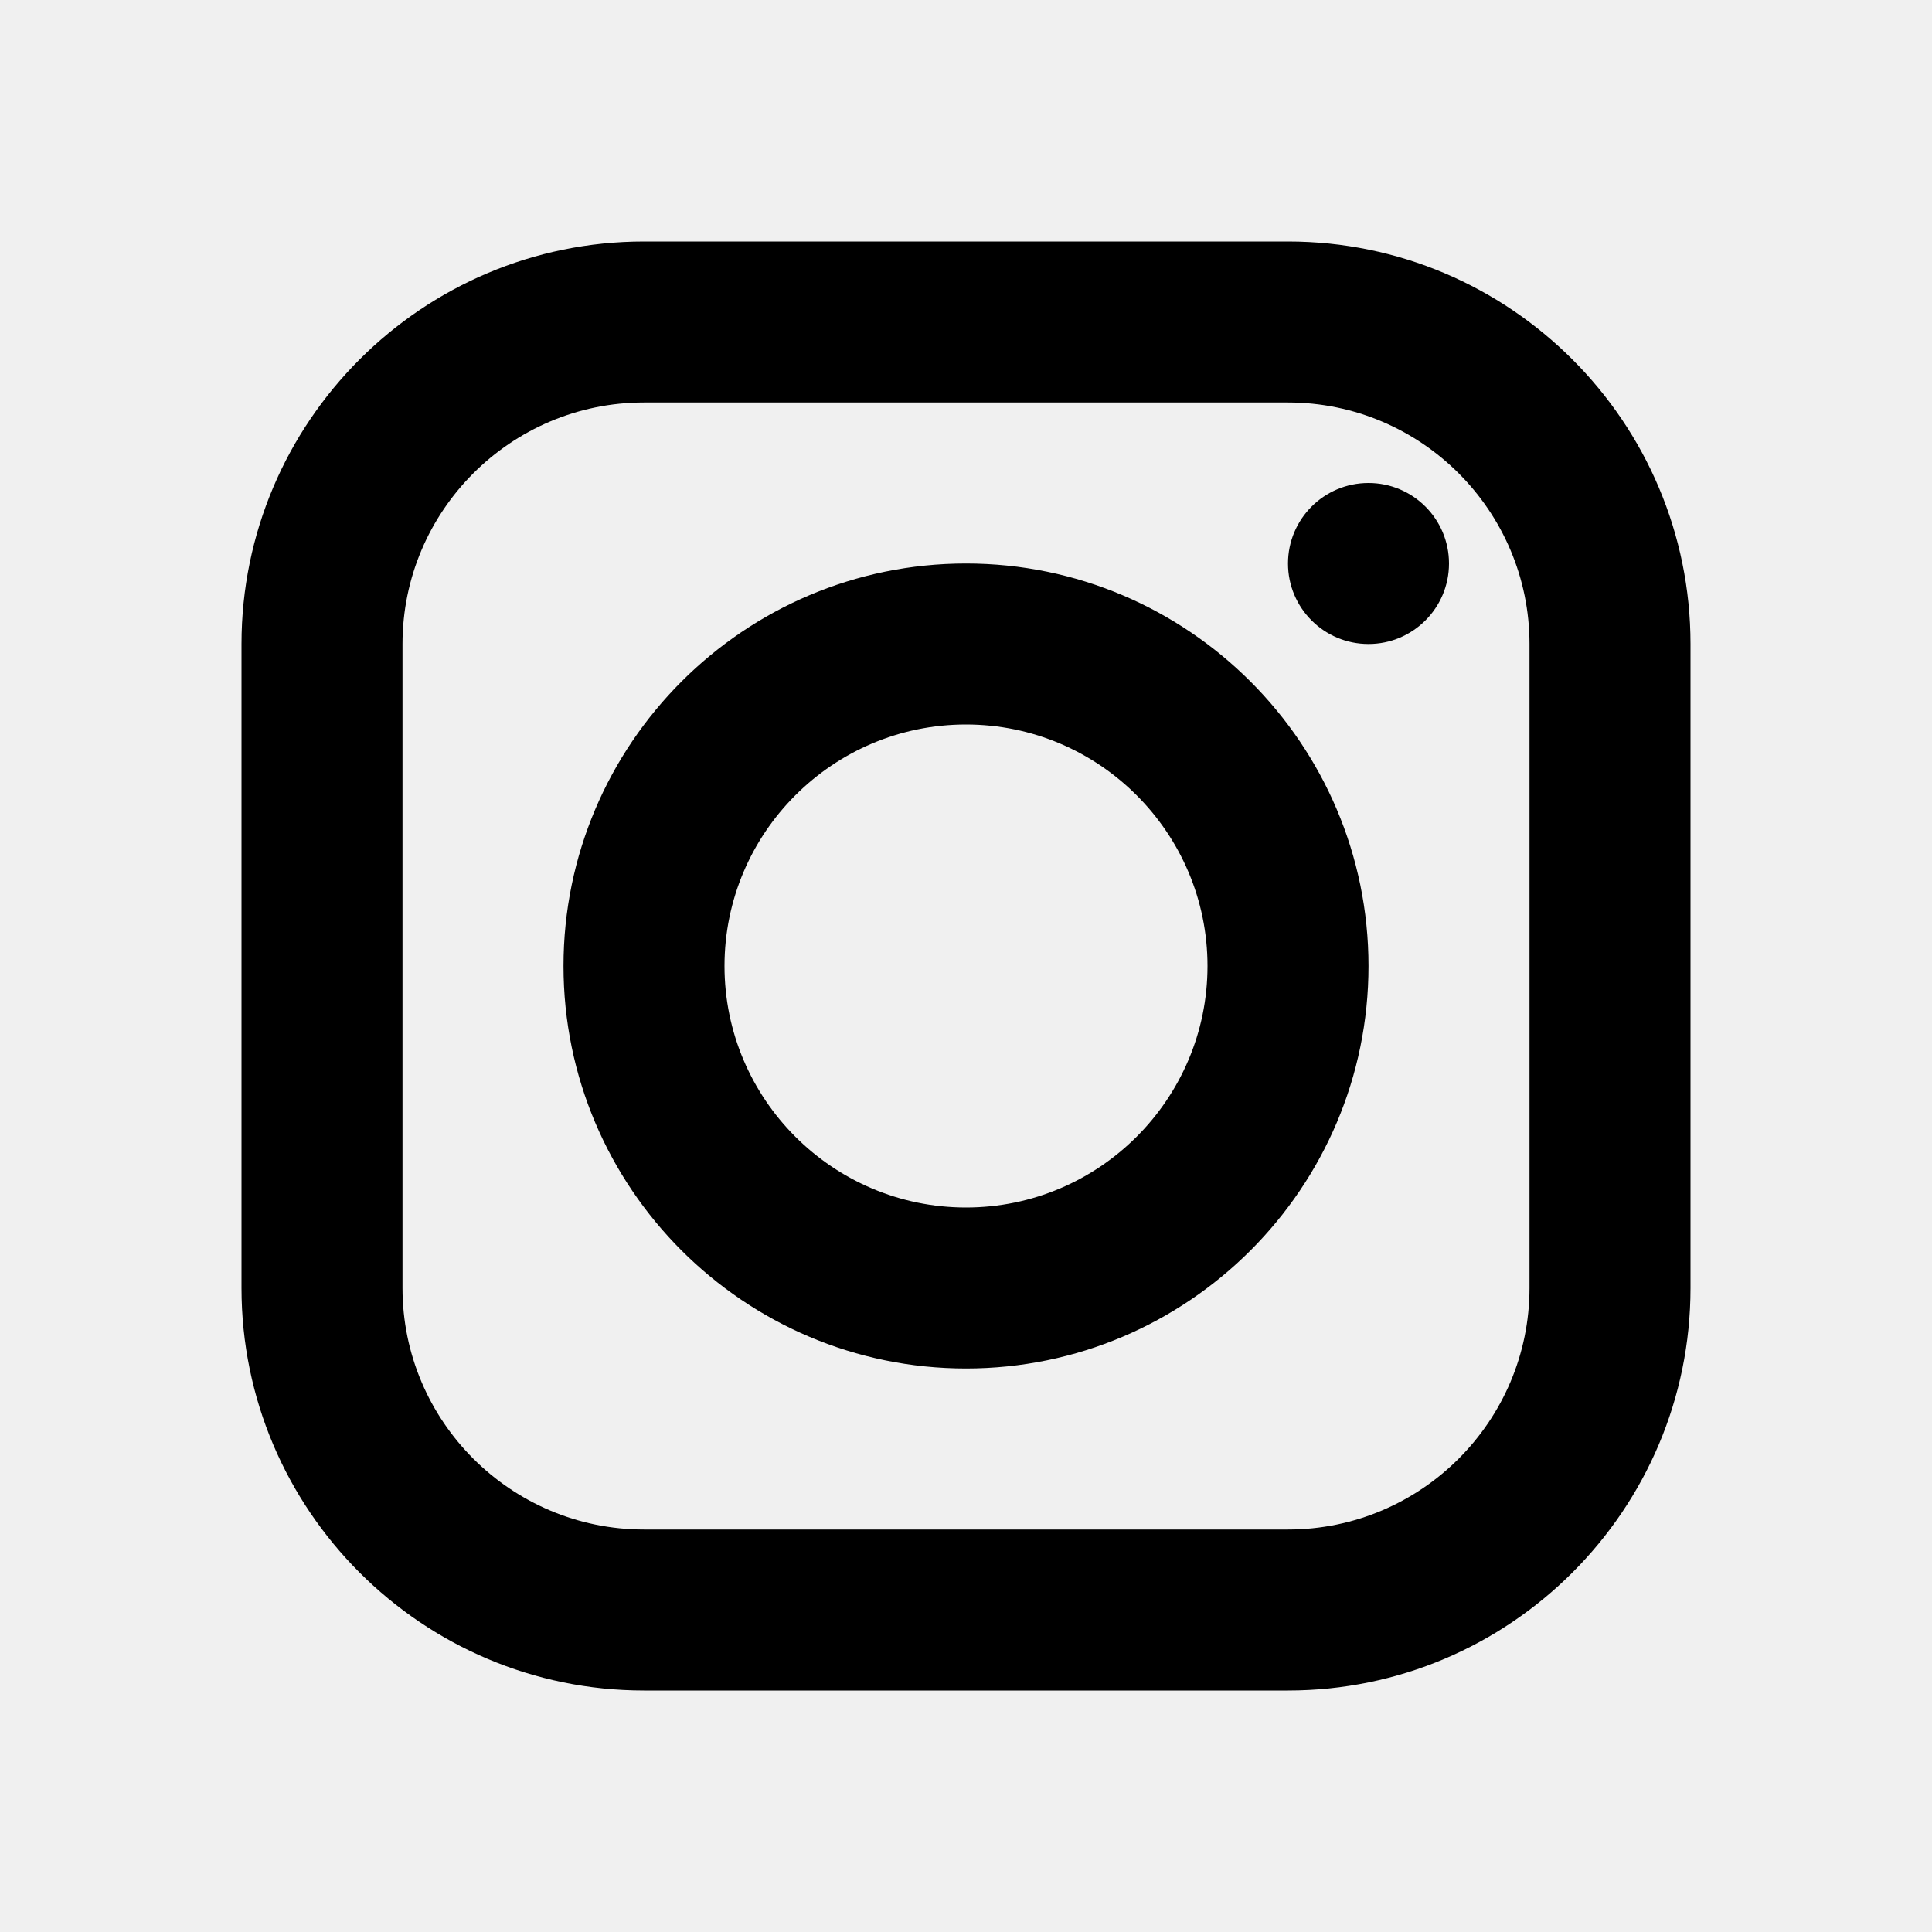
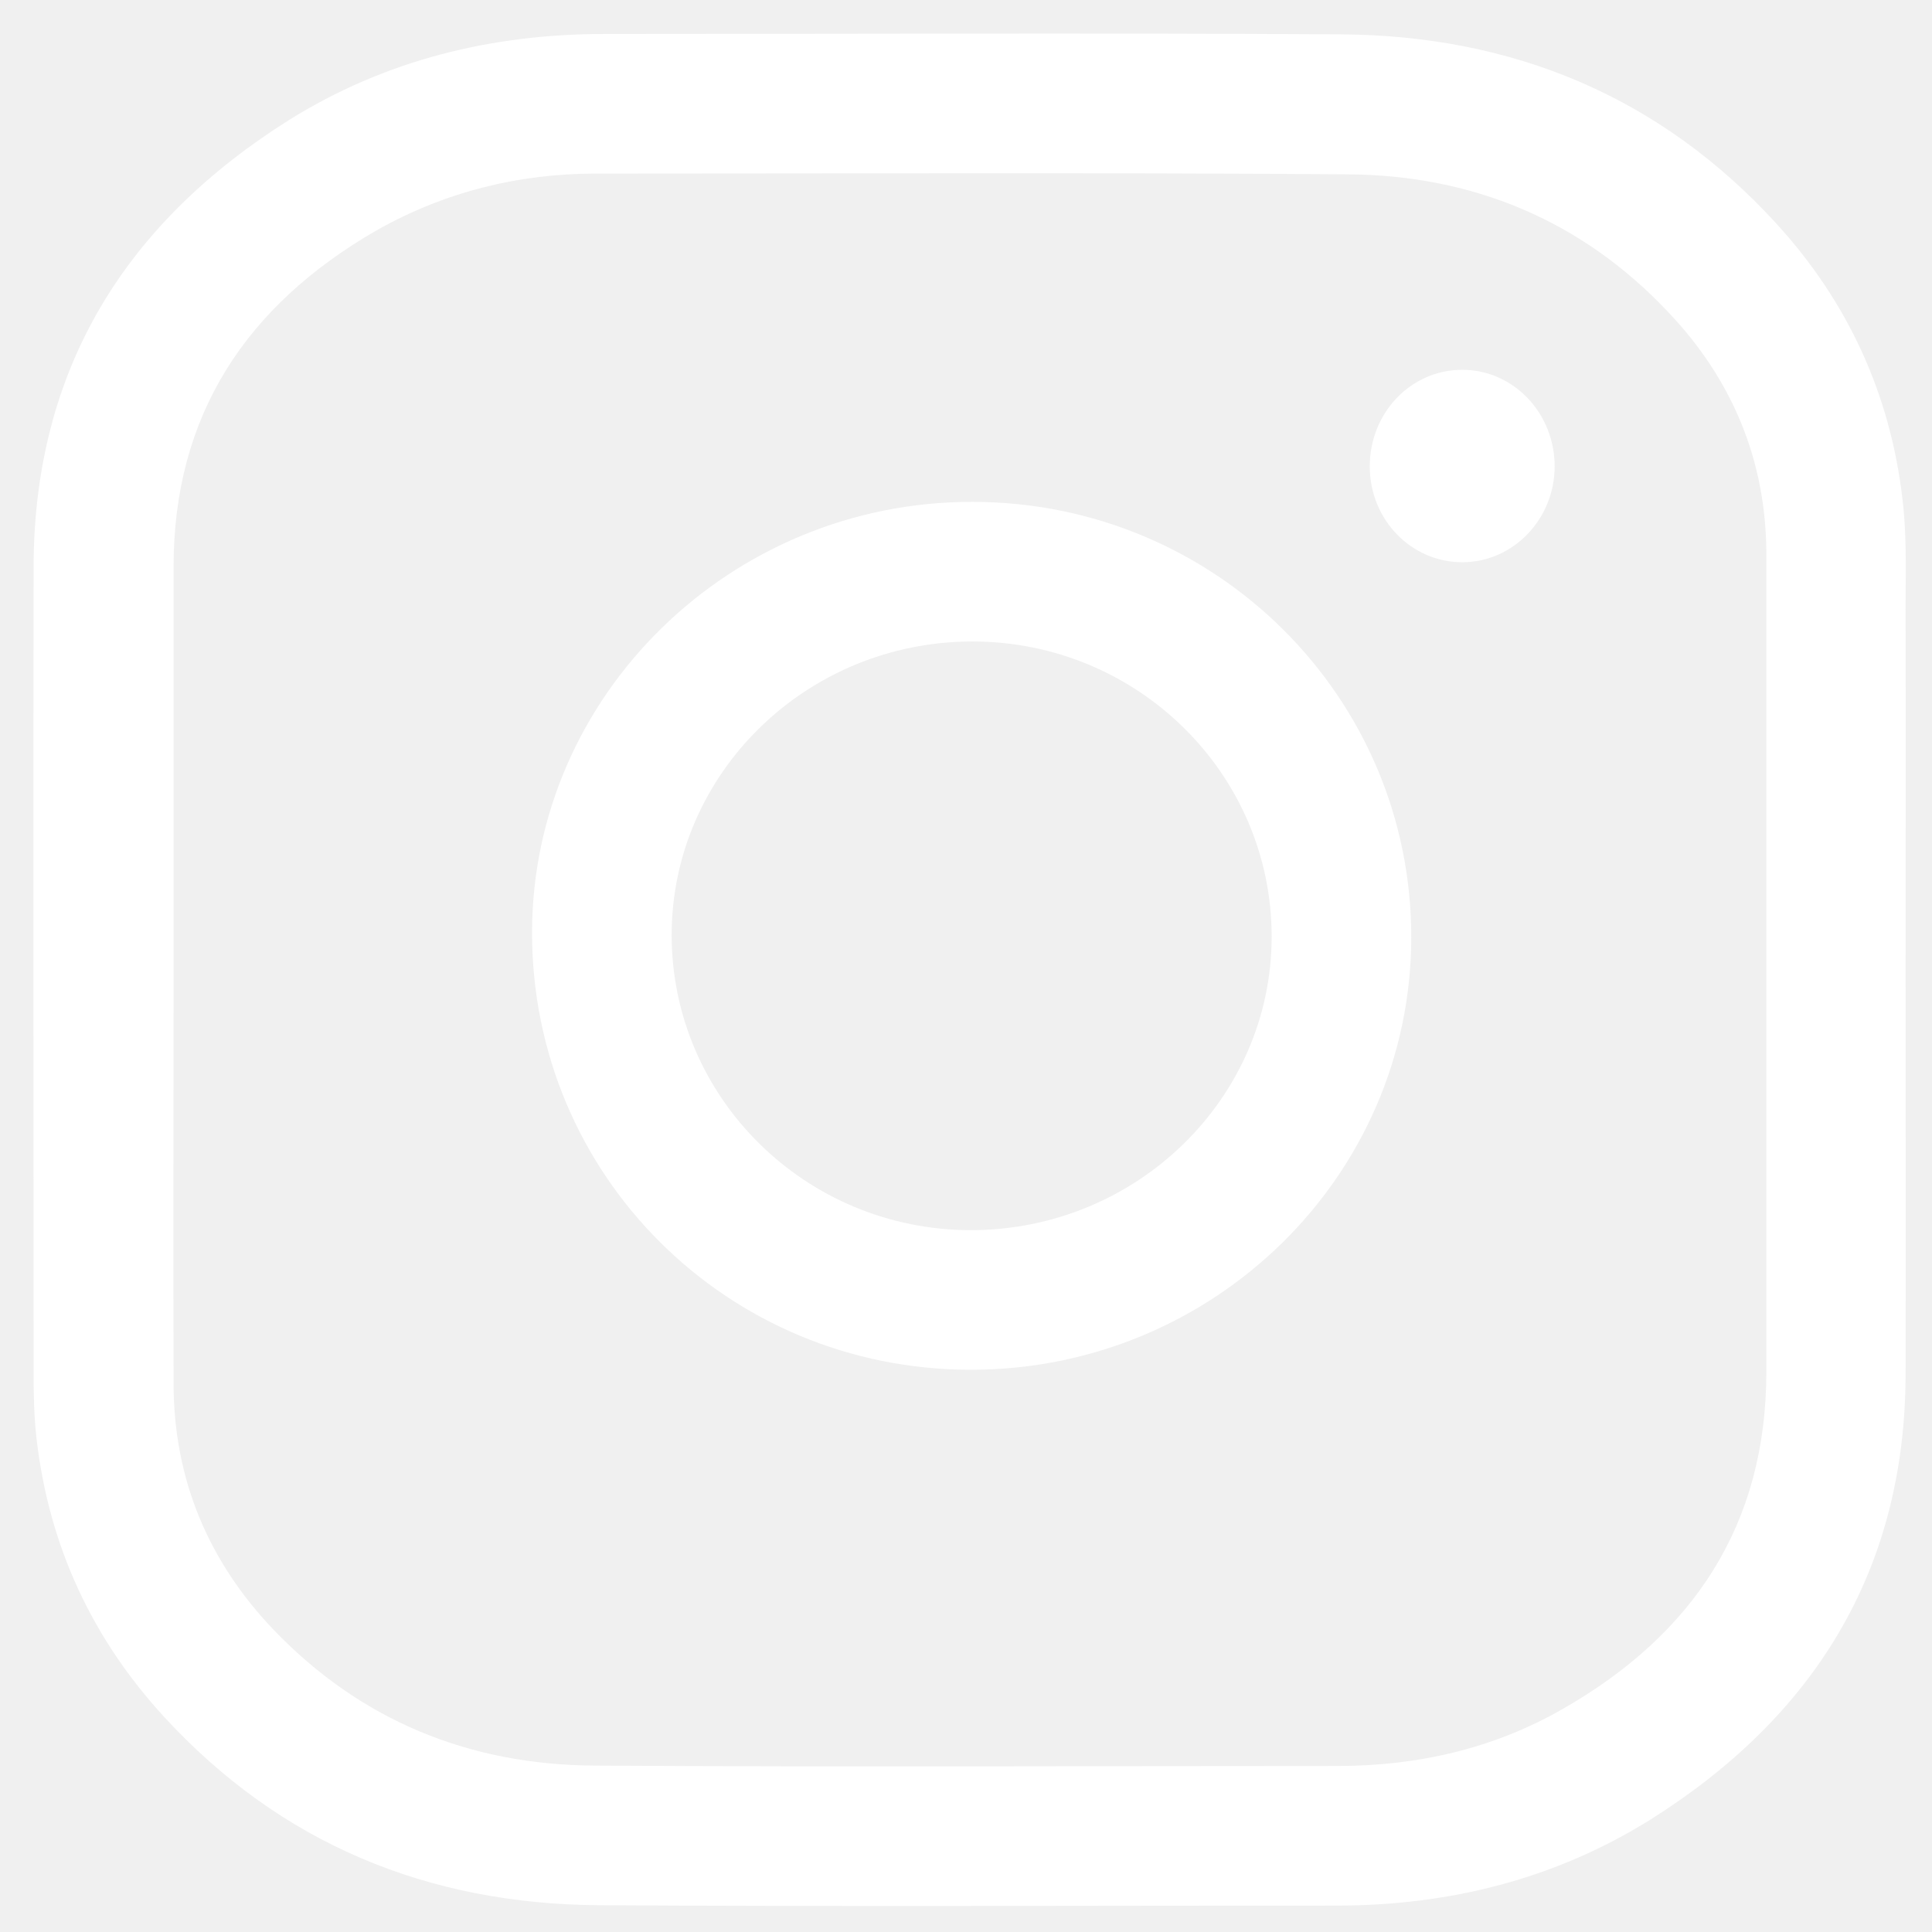
- <svg xmlns="http://www.w3.org/2000/svg" viewBox="0 0 24 24" width="19px" height="19px">
-   <path d="M 8 3 C 5.243 3 3 5.243 3 8 L 3 16 C 3 18.757 5.243 21 8 21 L 16 21 C 18.757 21 21 18.757 21 16 L 21 8 C 21 5.243 18.757 3 16 3 L 8 3 z M 8 5 L 16 5 C 17.654 5 19 6.346 19 8 L 19 16 C 19 17.654 17.654 19 16 19 L 8 19 C 6.346 19 5 17.654 5 16 L 5 8 C 5 6.346 6.346 5 8 5 z M 17 6 A 1 1 0 0 0 16 7 A 1 1 0 0 0 17 8 A 1 1 0 0 0 18 7 A 1 1 0 0 0 17 6 z M 12 7 C 9.243 7 7 9.243 7 12 C 7 14.757 9.243 17 12 17 C 14.757 17 17 14.757 17 12 C 17 9.243 14.757 7 12 7 z M 12 9 C 13.654 9 15 10.346 15 12 C 15 13.654 13.654 15 12 15 C 10.346 15 9 13.654 9 12 C 9 10.346 10.346 9 12 9 z" />
+ <svg xmlns="http://www.w3.org/2000/svg" enable-background="new 0 0 512 512" id="Layer_1" version="1.1" viewBox="0 0 512 512" xml:space="preserve">
+   <g>
+     <path d="M505,257c0,35.8,0.1,71.6,0,107.5c-0.2,52-24.4,90.5-67.6,117.7C412.1,498,384,505,354.2,505   c-65.2,0-130.3,0.3-195.5-0.1c-45.3-0.3-84.3-16.3-115.2-49.9c-19.1-20.8-30.5-45.3-33.8-73.6c-0.7-6-0.8-11.9-0.8-17.9   c0-71.3-0.1-142.6,0-213.9C9.2,97.5,33.4,59,76.6,31.8C102.1,15.9,130.3,9,160.3,9c65,0,130-0.3,195,0.1   c45.5,0.3,84.6,16.4,115.5,50.2c18.9,20.7,30.2,45.2,33.4,73.2c1.3,11,0.7,22,0.8,32.9C505.1,196,505,226.5,505,257z M46,257   c0,36.7-0.1,73.3,0,110c0.1,25.2,9.3,46.9,26.5,64.9c23.1,24.1,51.9,35.8,85,36c65.7,0.4,131.3,0.1,197,0.1   c21.2,0,41.4-4.6,59.8-15.2c34.4-19.7,53.8-48.7,53.8-89.3c0-72.2,0-144.3,0-216.5c0-25-9.1-46.6-26.2-64.5   c-22.9-24.2-51.8-36.1-84.8-36.3C290.7,45.7,224.4,46,158,46c-20.7,0-40.3,4.9-58.3,15.1C65.4,80.9,45.9,109.9,46,150.5   C46,186,46,221.5,46,257z" fill="#ffffff" />
+     <path d="M257.3,363c-64.6,0-116.4-51.6-116.3-116c0.1-62.7,52.6-114.1,116.7-114c64.4,0,116.4,51.7,116.3,115.5   C373.9,311.7,321.6,363,257.3,363z M257.3,326c43.9,0,79.7-34.9,79.7-77.8c0-43.1-35.5-78.2-79.3-78.2c-43.9,0-79.7,34.9-79.7,77.8   C178,290.9,213.5,326,257.3,326z" fill="#ffffff" />
+     <path d="M363,123.6c0-14.2,10.9-25.6,24.5-25.6c13.6,0,24.5,11.5,24.5,25.6c0,13.9-10.9,25.3-24.3,25.4   C374.1,149.1,363,137.8,363,123.6z" fill="#ffffff" />
+   </g>
</svg>
